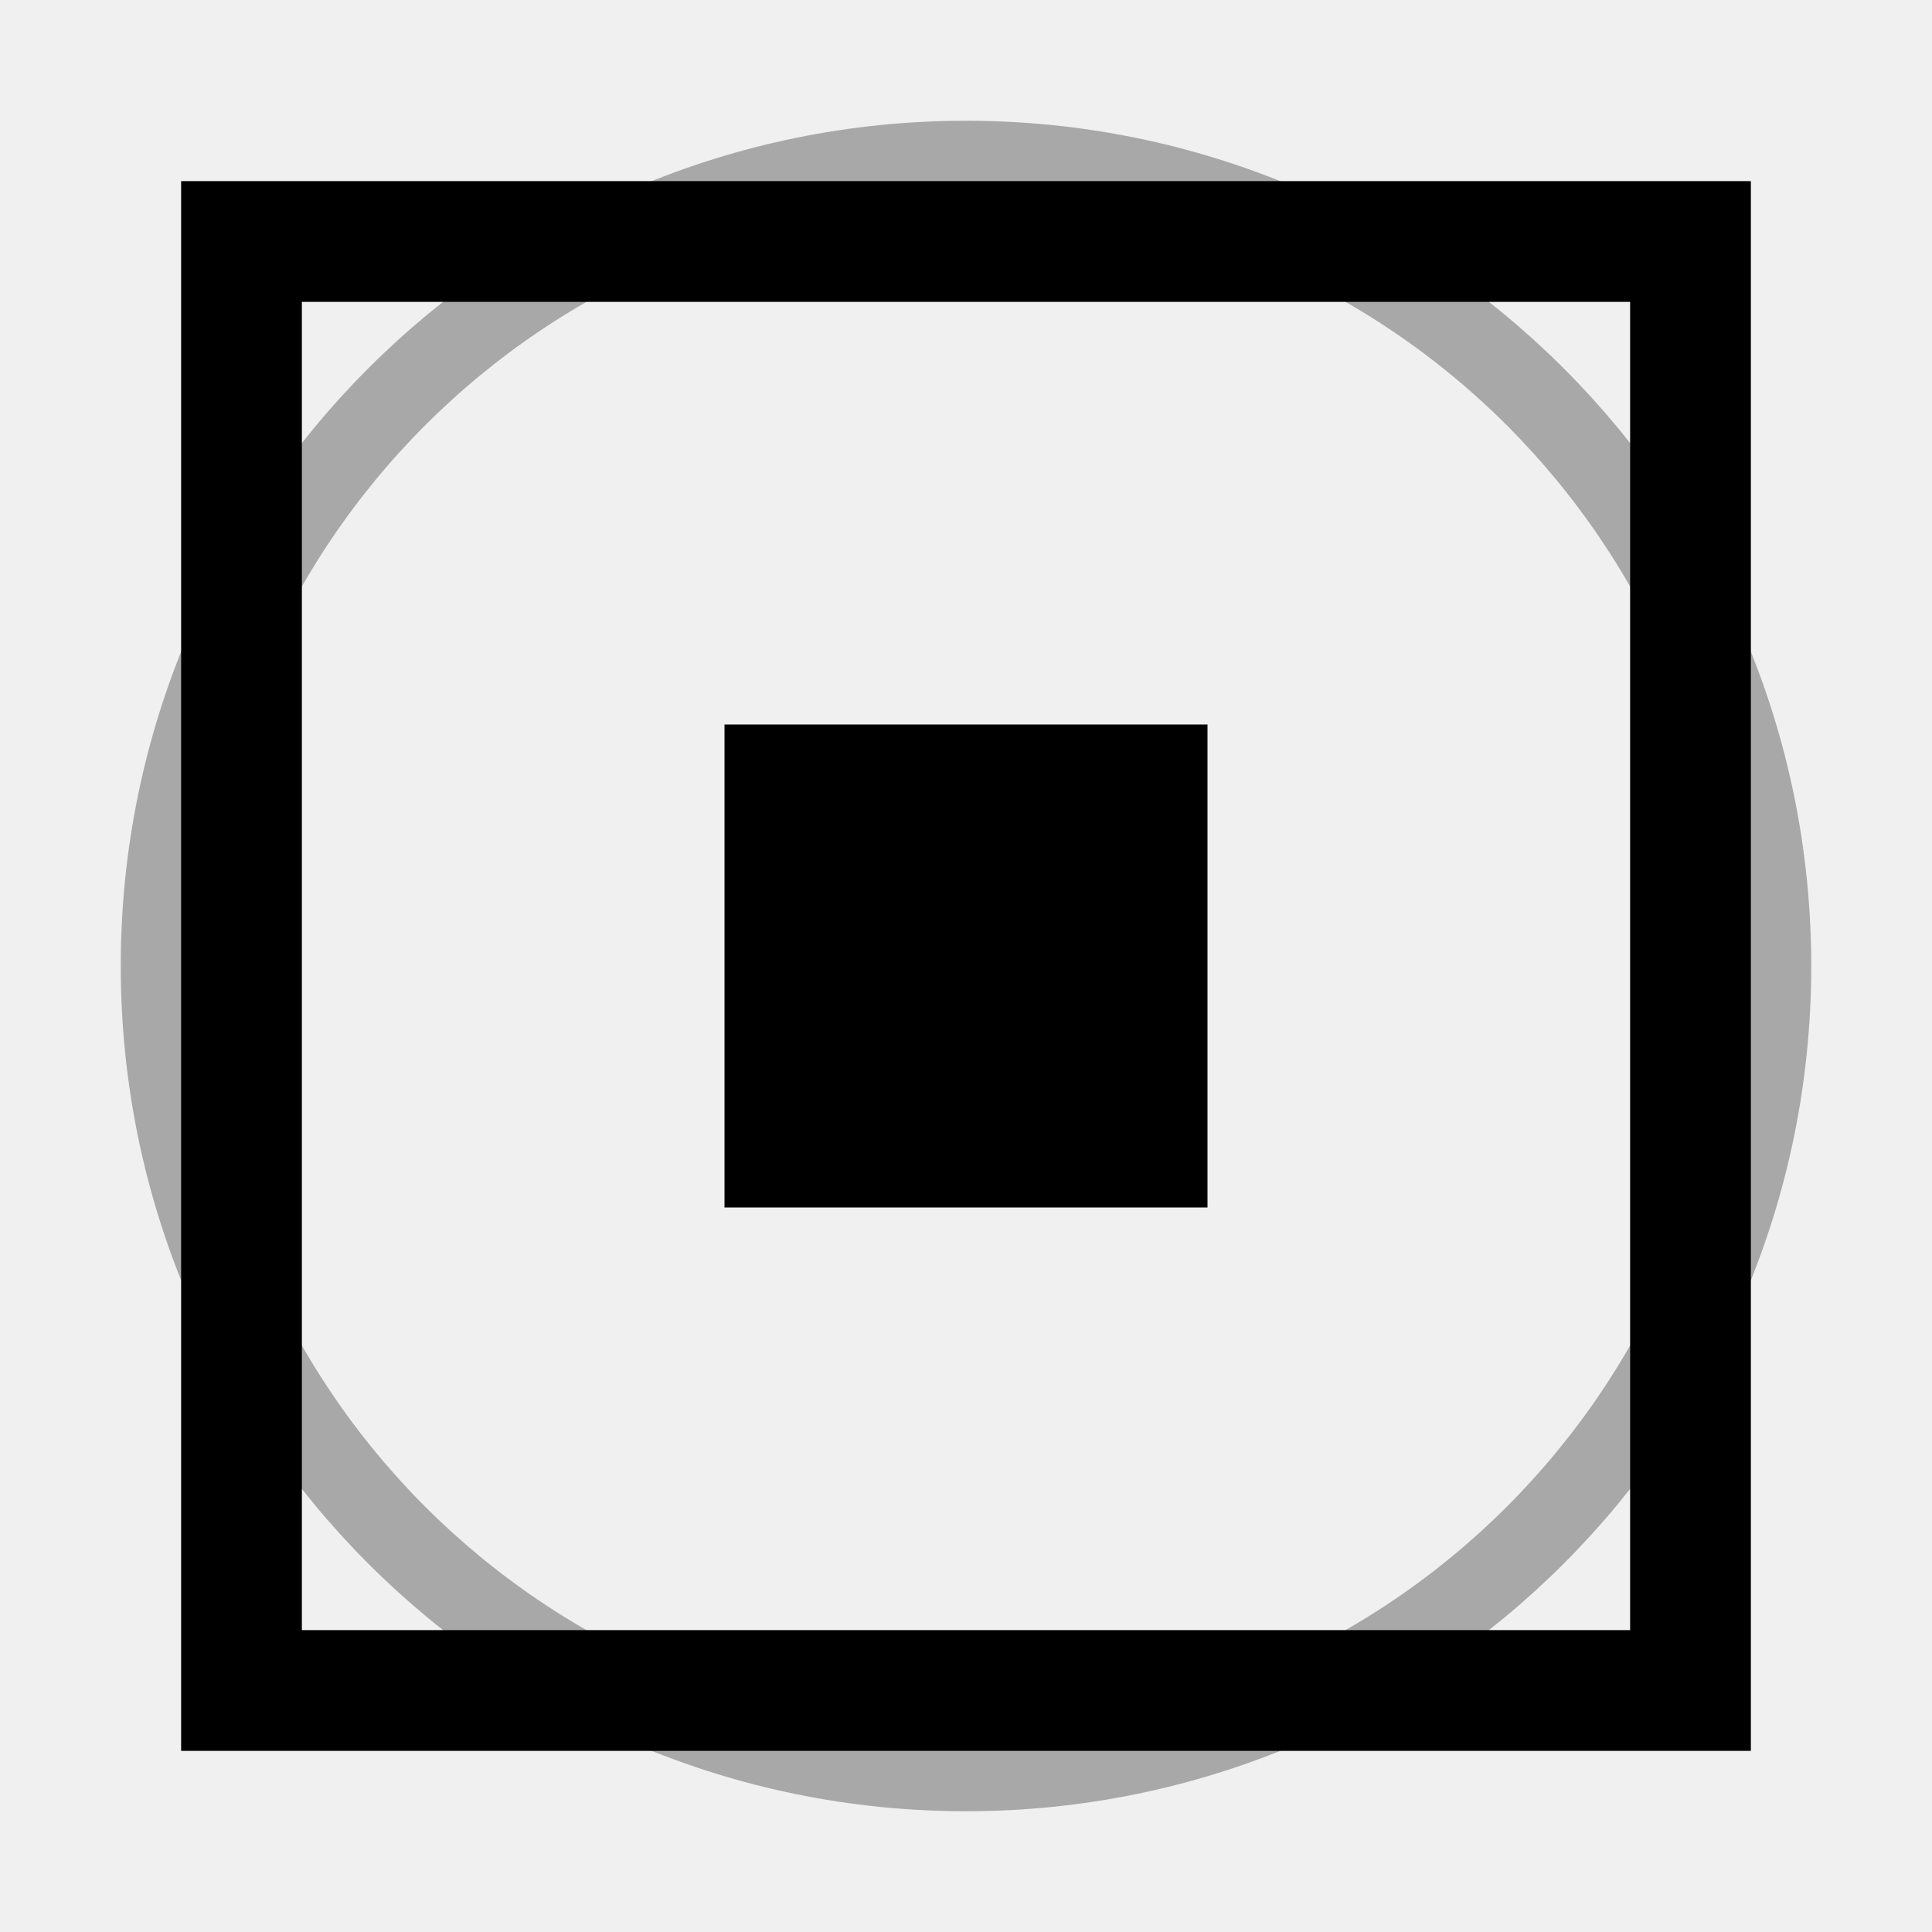
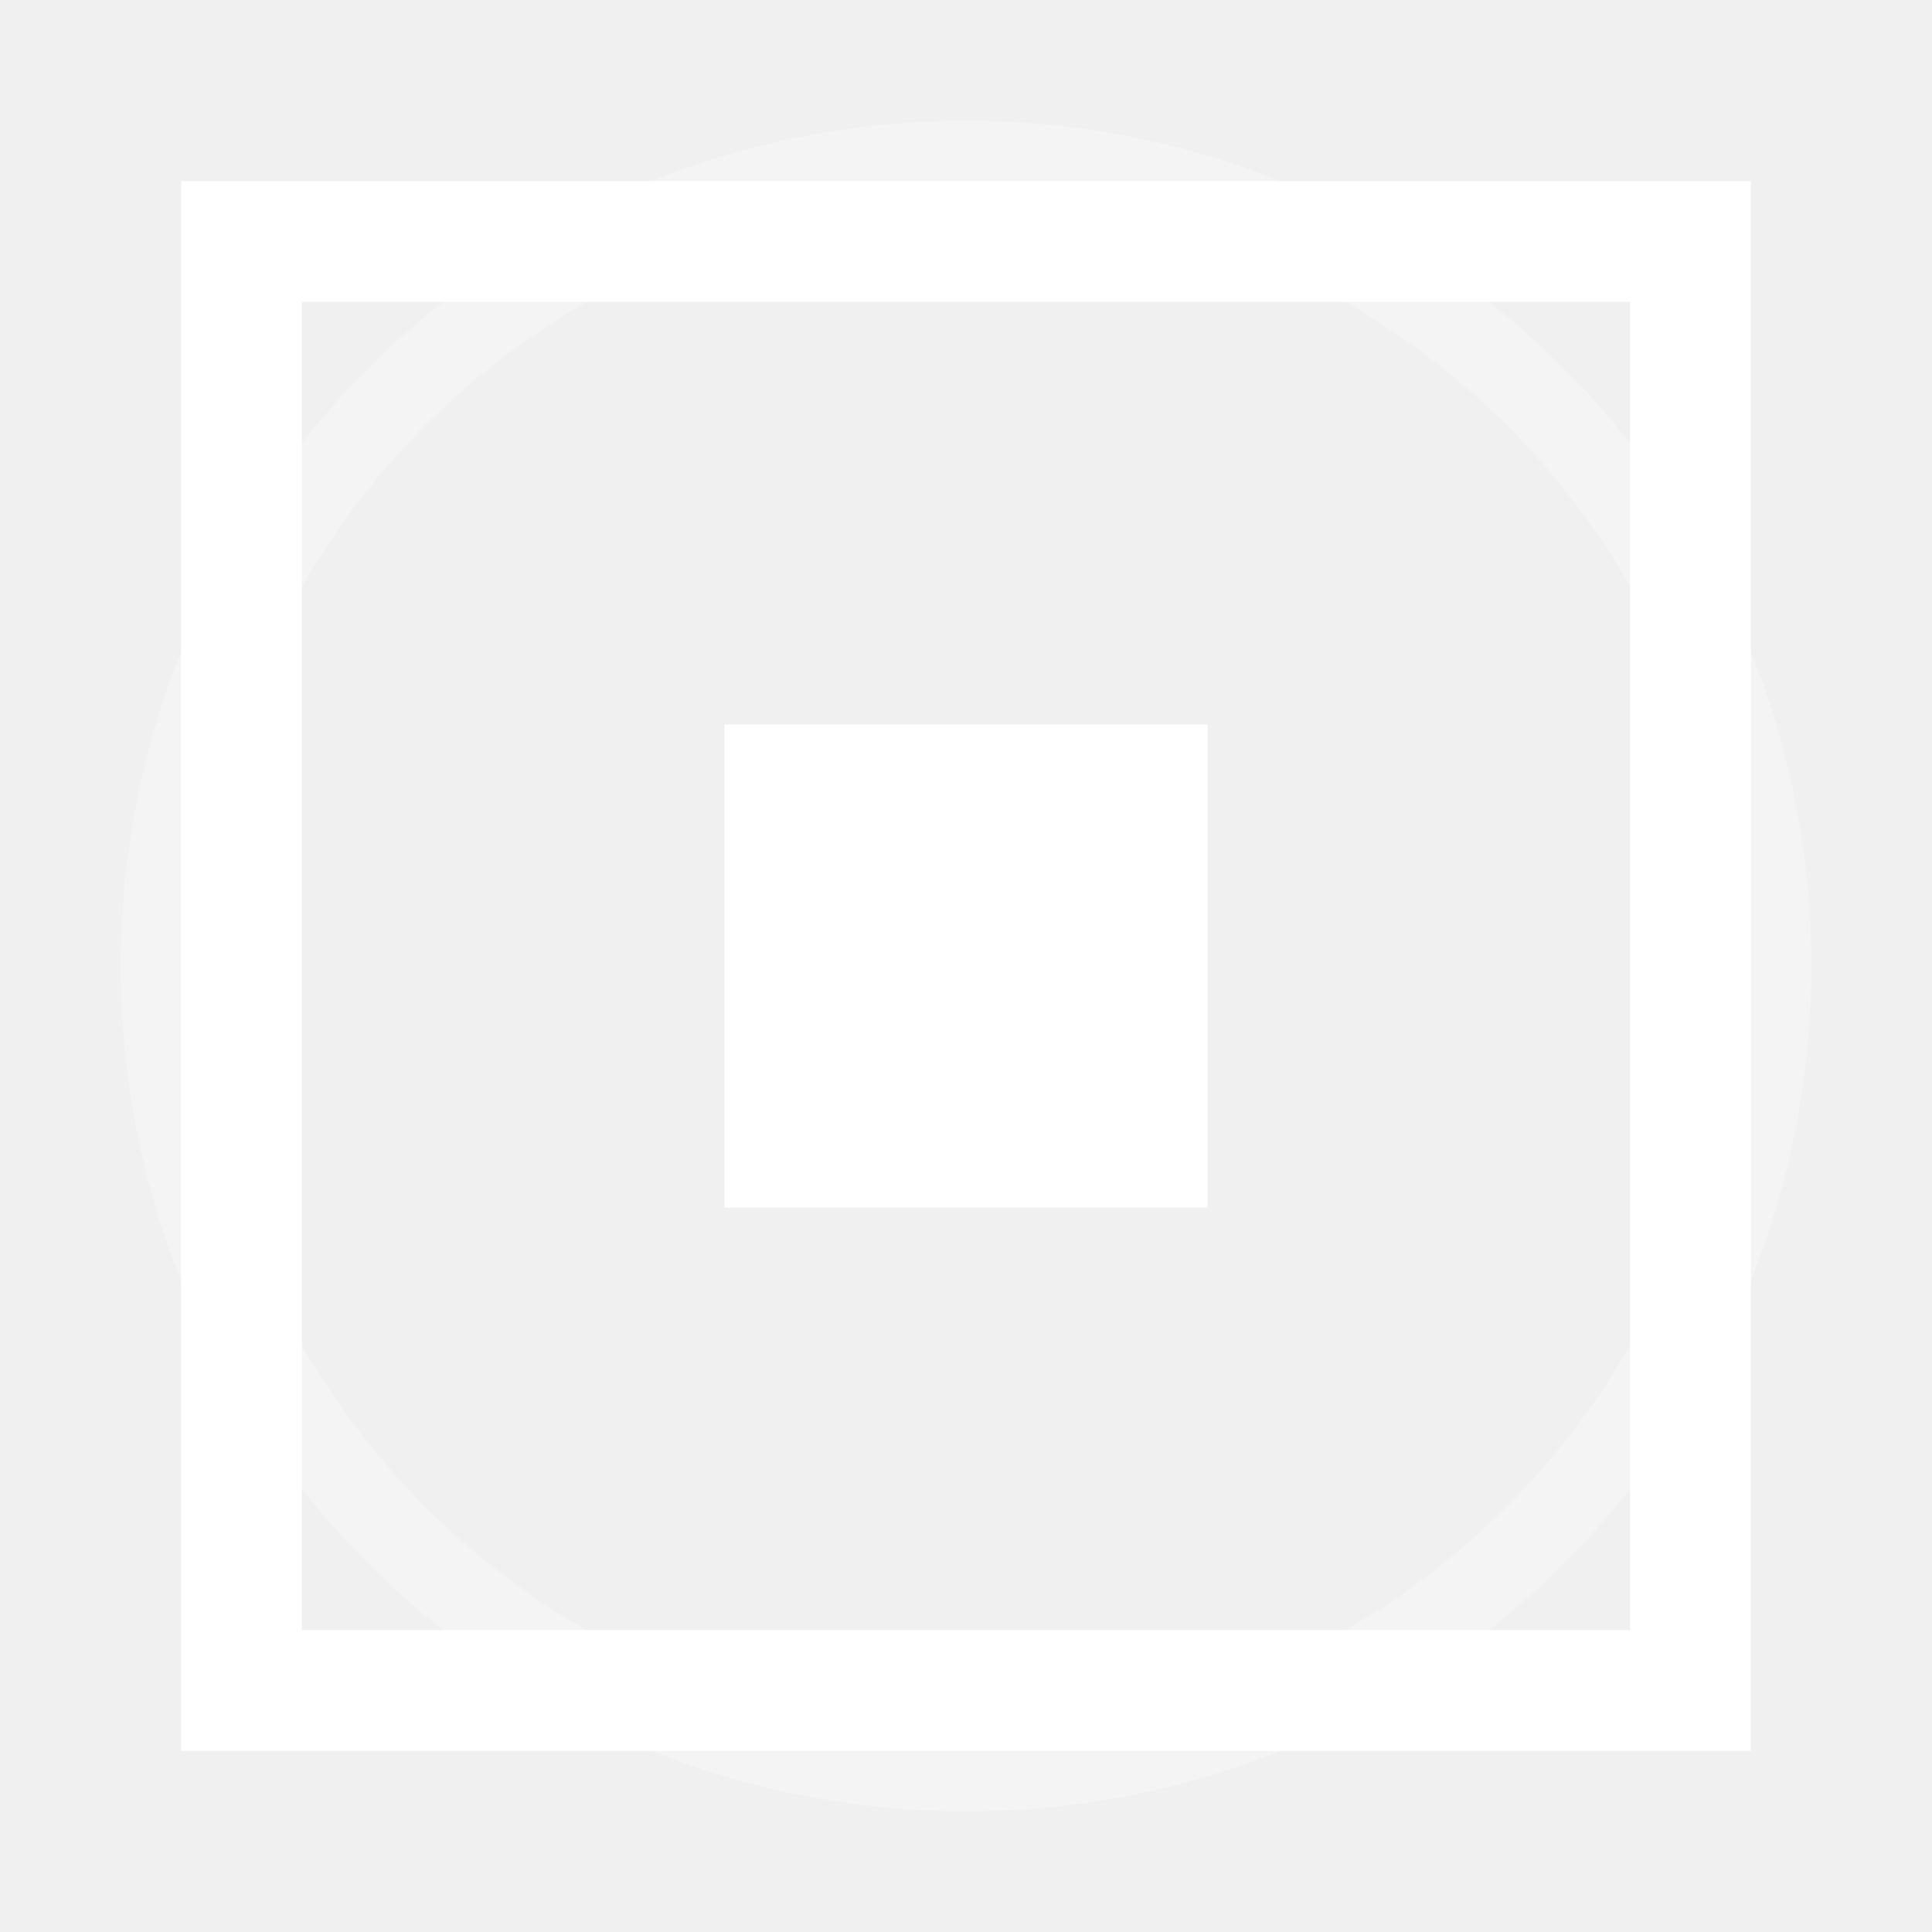
<svg xmlns="http://www.w3.org/2000/svg" width="192" height="192" viewBox="0 0 192 192" fill="none">
-   <rect x="24" y="24" width="144" height="144" stroke="#000000" stroke-width="12" fill="none" />
-   <rect x="72" y="72" width="48" height="48" fill="#000000" />
-   <circle cx="96" cy="96" r="80" stroke="#000000" stroke-width="8" fill="none" opacity="0.3" />
+   <rect x="24" y="24" width="144" height="144" stroke="#FFFFFF" stroke-width="12" fill="none" />
+   <rect x="72" y="72" width="48" height="48" fill="#FFFFFF" />
+   <circle cx="96" cy="96" r="80" stroke="#FFFFFF" stroke-width="8" fill="none" opacity="0.3" />
</svg>
